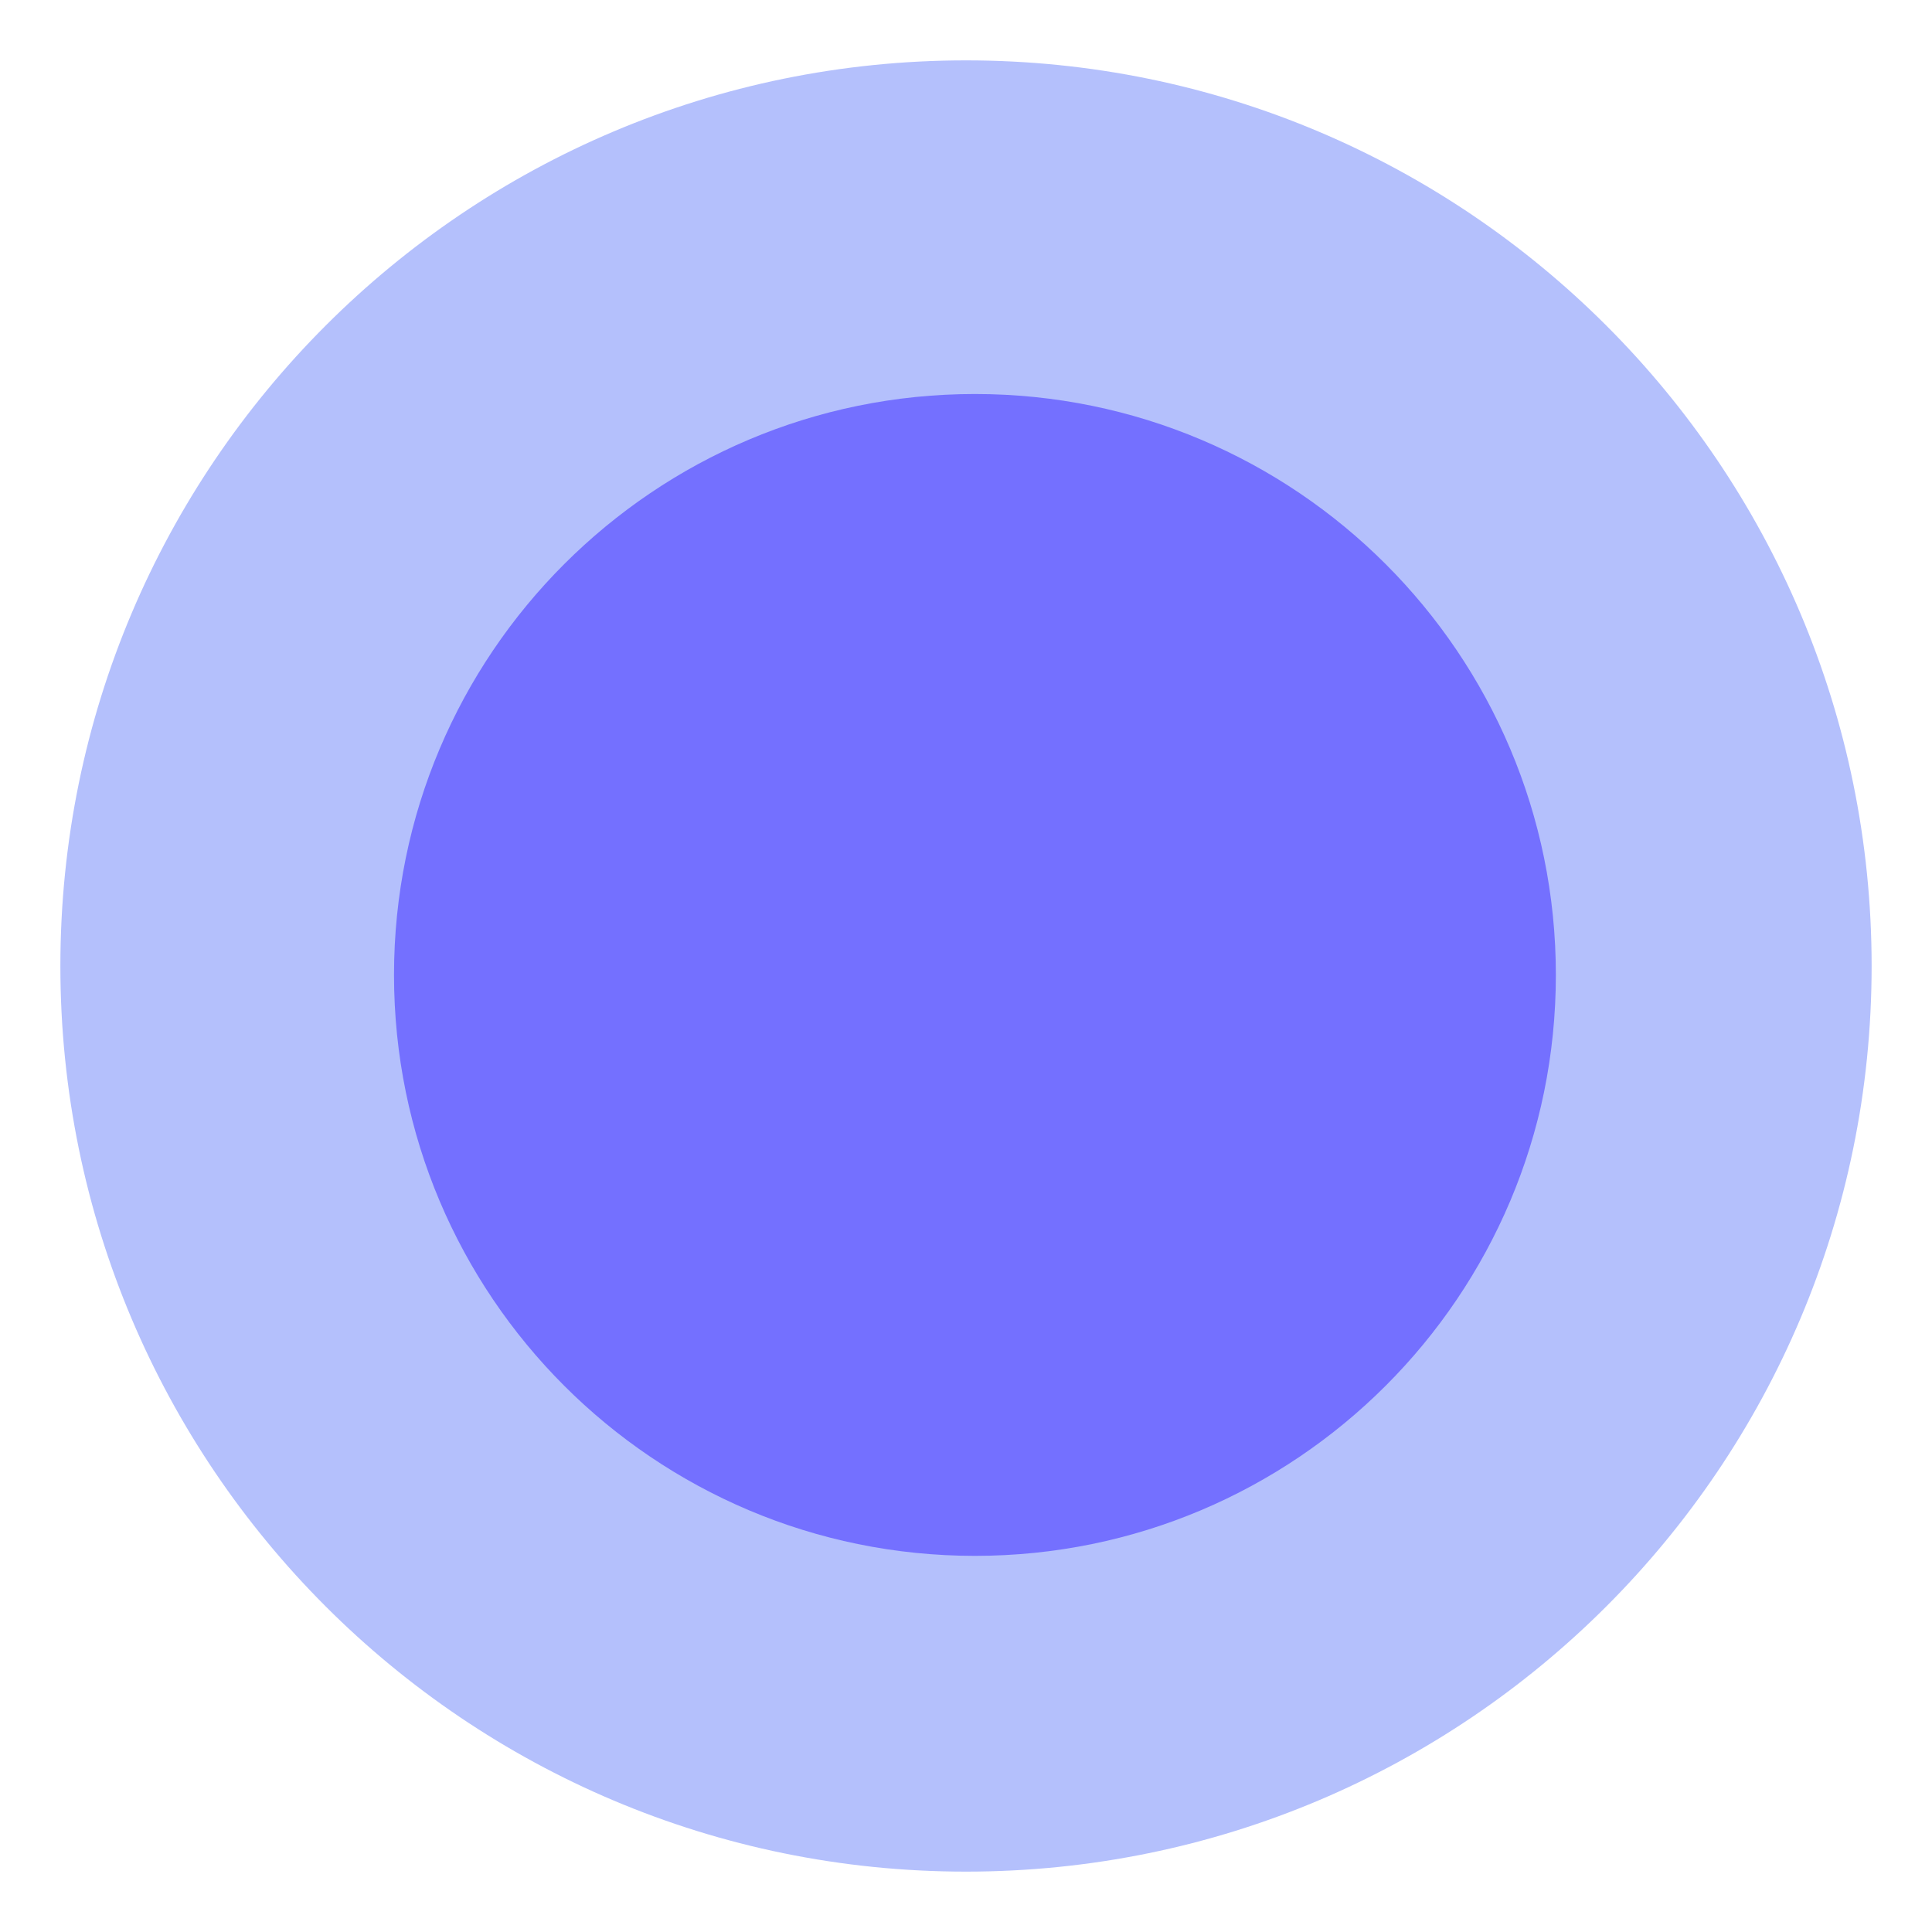
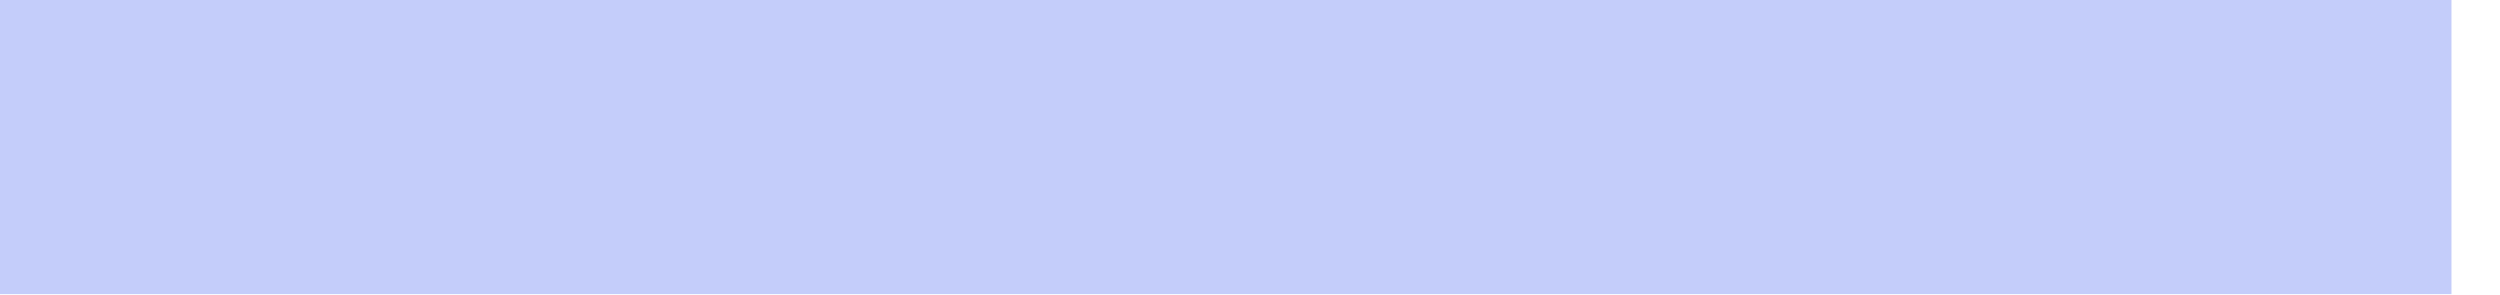
- <svg xmlns="http://www.w3.org/2000/svg" width="16" height="16" viewBox="0 0 16 16">
-   <g fill="none" fill-rule="evenodd">
-     <circle fill="#B4C0FC" cx="8" cy="8" r="7.5" />
-     <circle fill="#7470FF" cx="8.074" cy="8.074" r="4.811" />
-   </g>
+ <svg xmlns="http://www.w3.org/2000/svg" height="2" viewBox="0 0 17 2" width="17">
+   <path d="m93 133h14.67" fill="none" stroke="#3a58ee" stroke-linecap="square" stroke-opacity=".3" stroke-width="2" transform="translate(-92 -132)" />
</svg>
